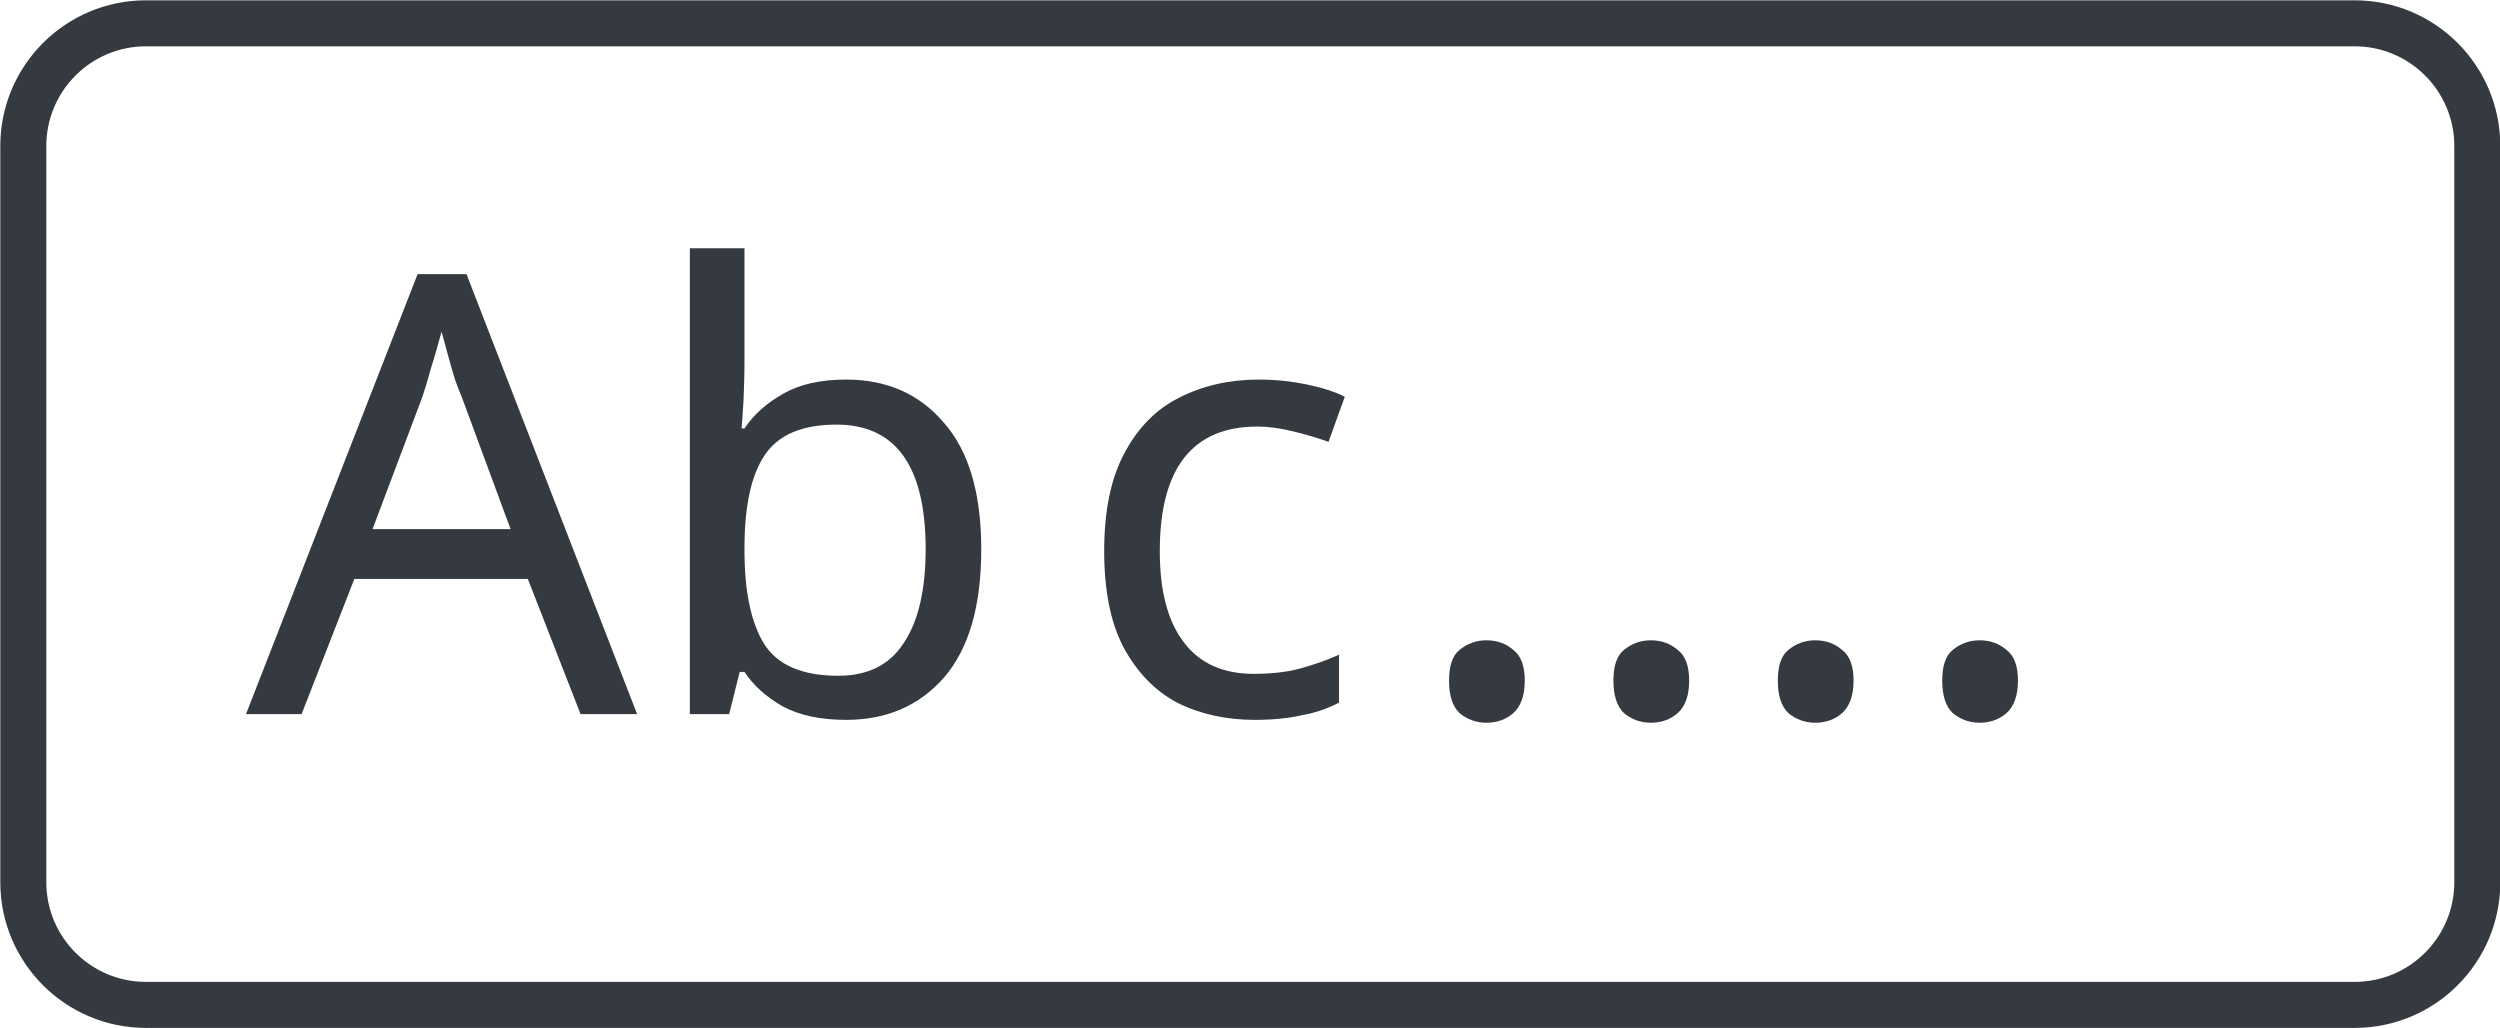
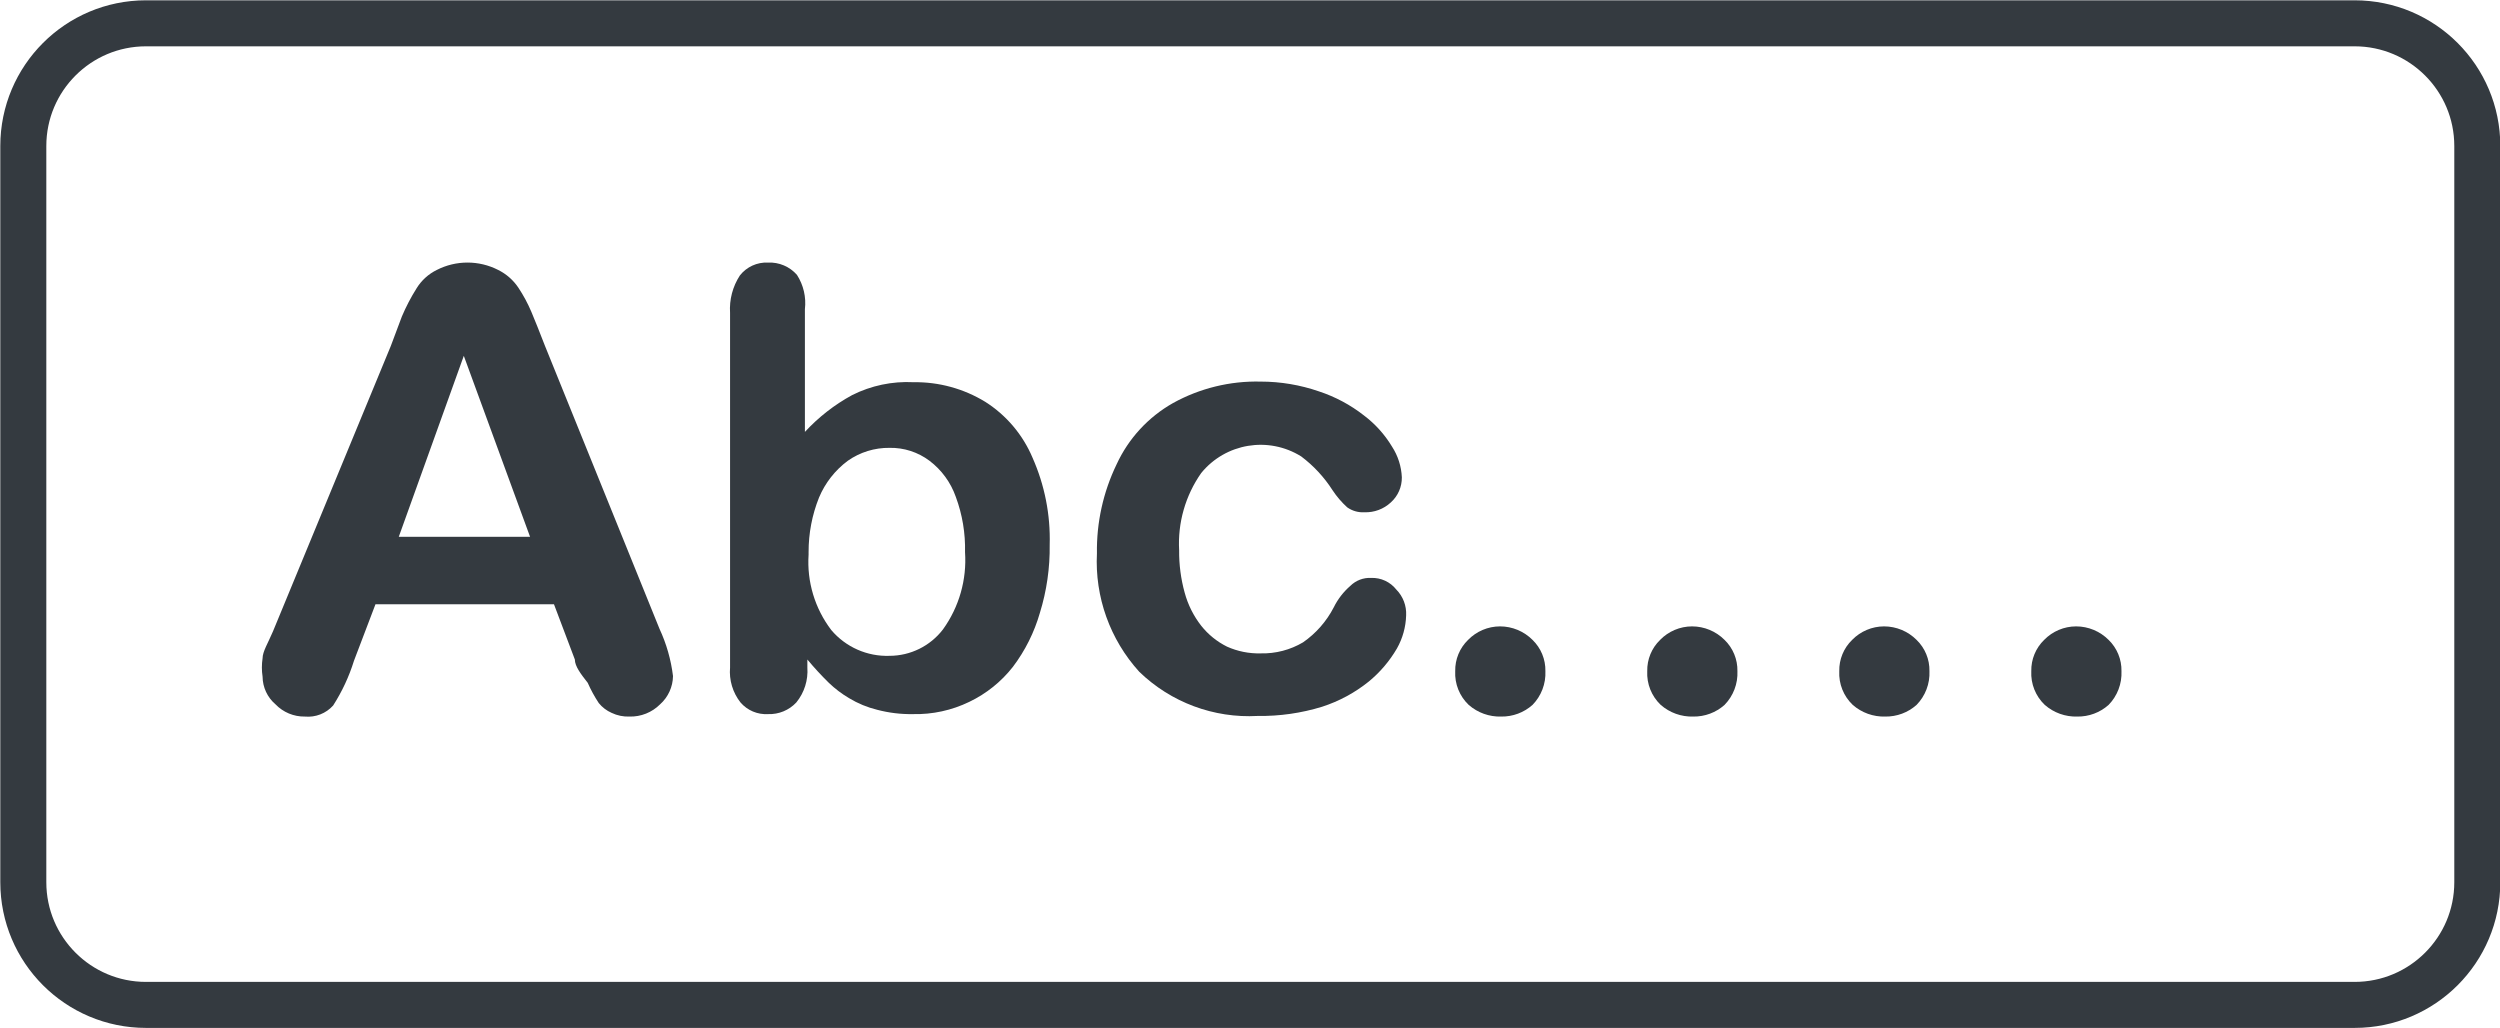
<svg xmlns="http://www.w3.org/2000/svg" viewBox="0 0 40.75 16.75">
  <defs>
-     <style>.cls-1{font-size:10px;fill:#343a40;font-family:ArialRoundedMTBold, Arial Rounded MT Bold;}.cls-2{letter-spacing:-0.05em;}.cls-3{letter-spacing:0em;}.cls-4{fill:none;stroke:#343a40;stroke-linecap:round;stroke-linejoin:round;stroke-width:0.75px;}</style>
+     <style>.cls-1{fill:#343a40;}.cls-2{fill:none;stroke:#343a40;stroke-linecap:round;stroke-linejoin:round;stroke-width:0.75px;}</style>
  </defs>
  <g id="Livello_1_copia" data-name="Livello 1 copia">
-     <text class="cls-1" transform="translate(4.01 11.64)">Ab<tspan class="cls-2" x="13.44" y="0">c</tspan>
-       <tspan class="cls-3" x="18.89" y="0">....</tspan>
-     </text>
+     <path class="cls-1" d="M14,27.38l-.34-.9H10.75l-.35.92a3,3,0,0,1-.34.73.55.55,0,0,1-.46.18.65.65,0,0,1-.48-.2.6.6,0,0,1-.21-.45,1,1,0,0,1,0-.3c0-.11.09-.25.17-.44L11,22.27l.18-.48a3.22,3.22,0,0,1,.24-.46.8.8,0,0,1,.33-.3,1.1,1.1,0,0,1,1,0,.85.85,0,0,1,.33.29,2.42,2.42,0,0,1,.21.39c.06.14.13.32.22.55l1.87,4.62a2.57,2.57,0,0,1,.22.77.63.63,0,0,1-.21.46.68.68,0,0,1-.5.2.62.62,0,0,1-.29-.06.56.56,0,0,1-.21-.16,2.22,2.22,0,0,1-.18-.33C14.1,27.62,14,27.49,14,27.38Zm-2.87-2h2.14l-1.08-2.95Z" transform="translate(-4.63 -16.63)" />
+     <path class="cls-1" d="M17.75,21.67v2a3,3,0,0,1,.77-.6,2,2,0,0,1,1-.21,2.18,2.18,0,0,1,1.17.32,2,2,0,0,1,.77.91,3.27,3.27,0,0,1,.28,1.42,3.59,3.59,0,0,1-.16,1.11,2.69,2.69,0,0,1-.44.88,2,2,0,0,1-.71.57,2,2,0,0,1-.92.2,2.15,2.15,0,0,1-.58-.07,1.63,1.63,0,0,1-.46-.19,1.78,1.78,0,0,1-.33-.25,5.16,5.16,0,0,1-.35-.38v.13a.81.81,0,0,1-.18.57.6.6,0,0,1-.46.19.55.55,0,0,1-.45-.19.81.81,0,0,1-.17-.57V21.73a1,1,0,0,1,.16-.61.55.55,0,0,1,.46-.21.59.59,0,0,1,.47.2A.85.85,0,0,1,17.75,21.67Zm.06,4a1.83,1.83,0,0,0,.37,1.23,1.19,1.19,0,0,0,.95.42,1.1,1.1,0,0,0,.87-.43,1.93,1.93,0,0,0,.36-1.26,2.42,2.42,0,0,0-.15-.9,1.26,1.26,0,0,0-.43-.59,1.05,1.05,0,0,0-.65-.21,1.16,1.16,0,0,0-.68.21,1.44,1.44,0,0,0-.47.6A2.38,2.38,0,0,0,17.81,25.63Z" transform="translate(-4.63 -16.63)" />
+     <path class="cls-1" d="M27.55,26.66a1.16,1.16,0,0,1-.15.54,2,2,0,0,1-.46.54,2.38,2.38,0,0,1-.76.41,3.41,3.41,0,0,1-1.05.15,2.57,2.57,0,0,1-1.93-.72,2.67,2.67,0,0,1-.69-1.93,3.22,3.22,0,0,1,.32-1.45,2.21,2.21,0,0,1,.92-1,2.81,2.81,0,0,1,1.43-.35,2.91,2.91,0,0,1,.95.16,2.41,2.41,0,0,1,.73.39,1.8,1.8,0,0,1,.46.51,1,1,0,0,1,.16.5.54.54,0,0,1-.18.41.6.6,0,0,1-.43.16.44.44,0,0,1-.28-.08,1.47,1.47,0,0,1-.24-.28,2.12,2.12,0,0,0-.51-.55,1.25,1.25,0,0,0-1.63.27,2,2,0,0,0-.36,1.26,2.5,2.5,0,0,0,.09.69,1.52,1.52,0,0,0,.27.54,1.24,1.24,0,0,0,.42.34,1.26,1.26,0,0,0,.55.11,1.29,1.29,0,0,0,.69-.18,1.57,1.57,0,0,0,.5-.57,1.12,1.12,0,0,1,.27-.35.45.45,0,0,1,.34-.13.5.5,0,0,1,.41.19A.56.56,0,0,1,27.55,26.66Z" transform="translate(-4.63 -16.63)" />
+     <path class="cls-1" d="M29.1,28.31a.77.77,0,0,1-.53-.19.71.71,0,0,1-.22-.55.69.69,0,0,1,.21-.51.73.73,0,0,1,.52-.22.75.75,0,0,1,.53.22.69.69,0,0,1,.21.51.74.74,0,0,1-.21.55A.75.75,0,0,1,29.1,28.31Z" transform="translate(-4.63 -16.63)" />
+     <path class="cls-1" d="M32.23,28.31a.77.77,0,0,1-.53-.19.71.71,0,0,1-.22-.55.69.69,0,0,1,.21-.51.73.73,0,0,1,.52-.22.75.75,0,0,1,.53.22.69.69,0,0,1,.21.51.74.74,0,0,1-.21.55A.75.75,0,0,1,32.23,28.31Z" transform="translate(-4.63 -16.63)" />
+     <path class="cls-1" d="M35.36,28.31a.77.77,0,0,1-.53-.19.71.71,0,0,1-.22-.55.69.69,0,0,1,.21-.51.73.73,0,0,1,.52-.22.75.75,0,0,1,.53.22.69.69,0,0,1,.21.51.74.74,0,0,1-.21.55A.75.75,0,0,1,35.36,28.31Z" transform="translate(-4.63 -16.63)" />
+     <path class="cls-1" d="M38.49,28.31a.77.77,0,0,1-.53-.19.71.71,0,0,1-.22-.55.69.69,0,0,1,.21-.51.73.73,0,0,1,.52-.22.75.75,0,0,1,.53.22.69.69,0,0,1,.21.51.74.74,0,0,1-.21.55A.75.75,0,0,1,38.49,28.31Z" transform="translate(-4.63 -16.63)" />
  </g>
  <g id="Livello_4" data-name="Livello 4">
-     <rect class="cls-4" x="0.38" y="0.38" width="40" height="16" rx="2" />
+     <rect class="cls-2" x="0.38" y="0.38" width="40" height="16" rx="2" />
  </g>
</svg>
